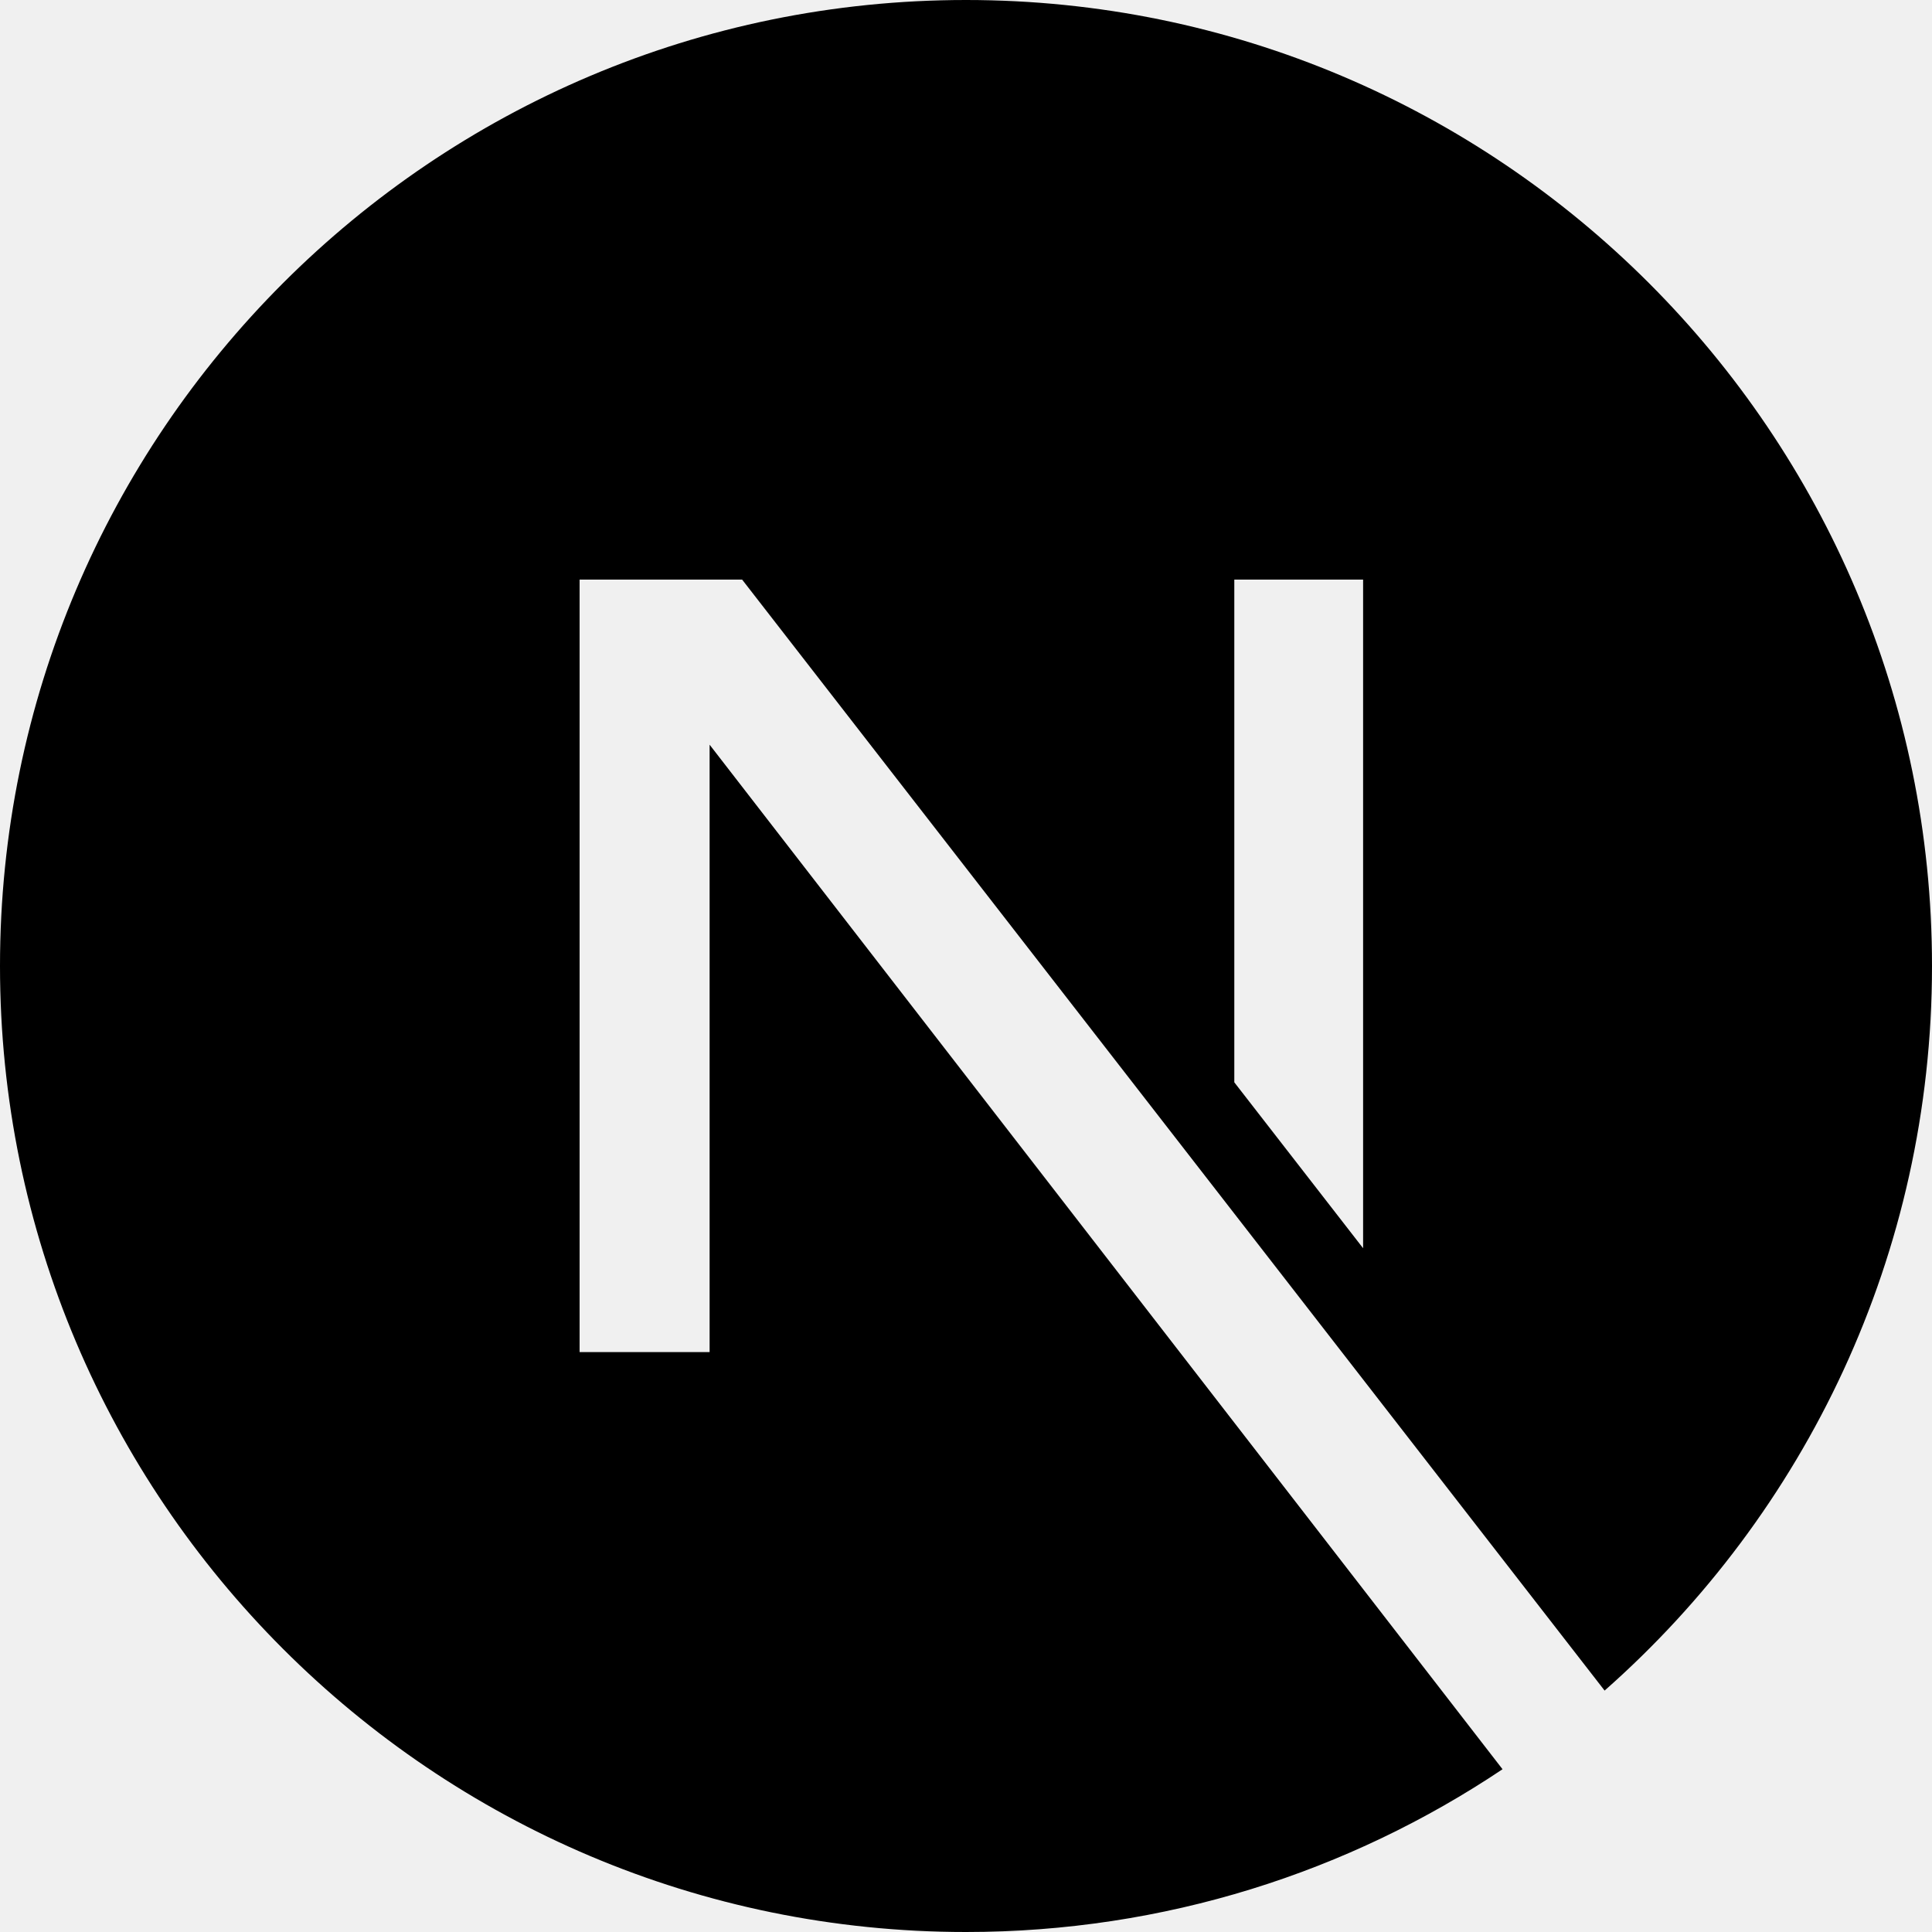
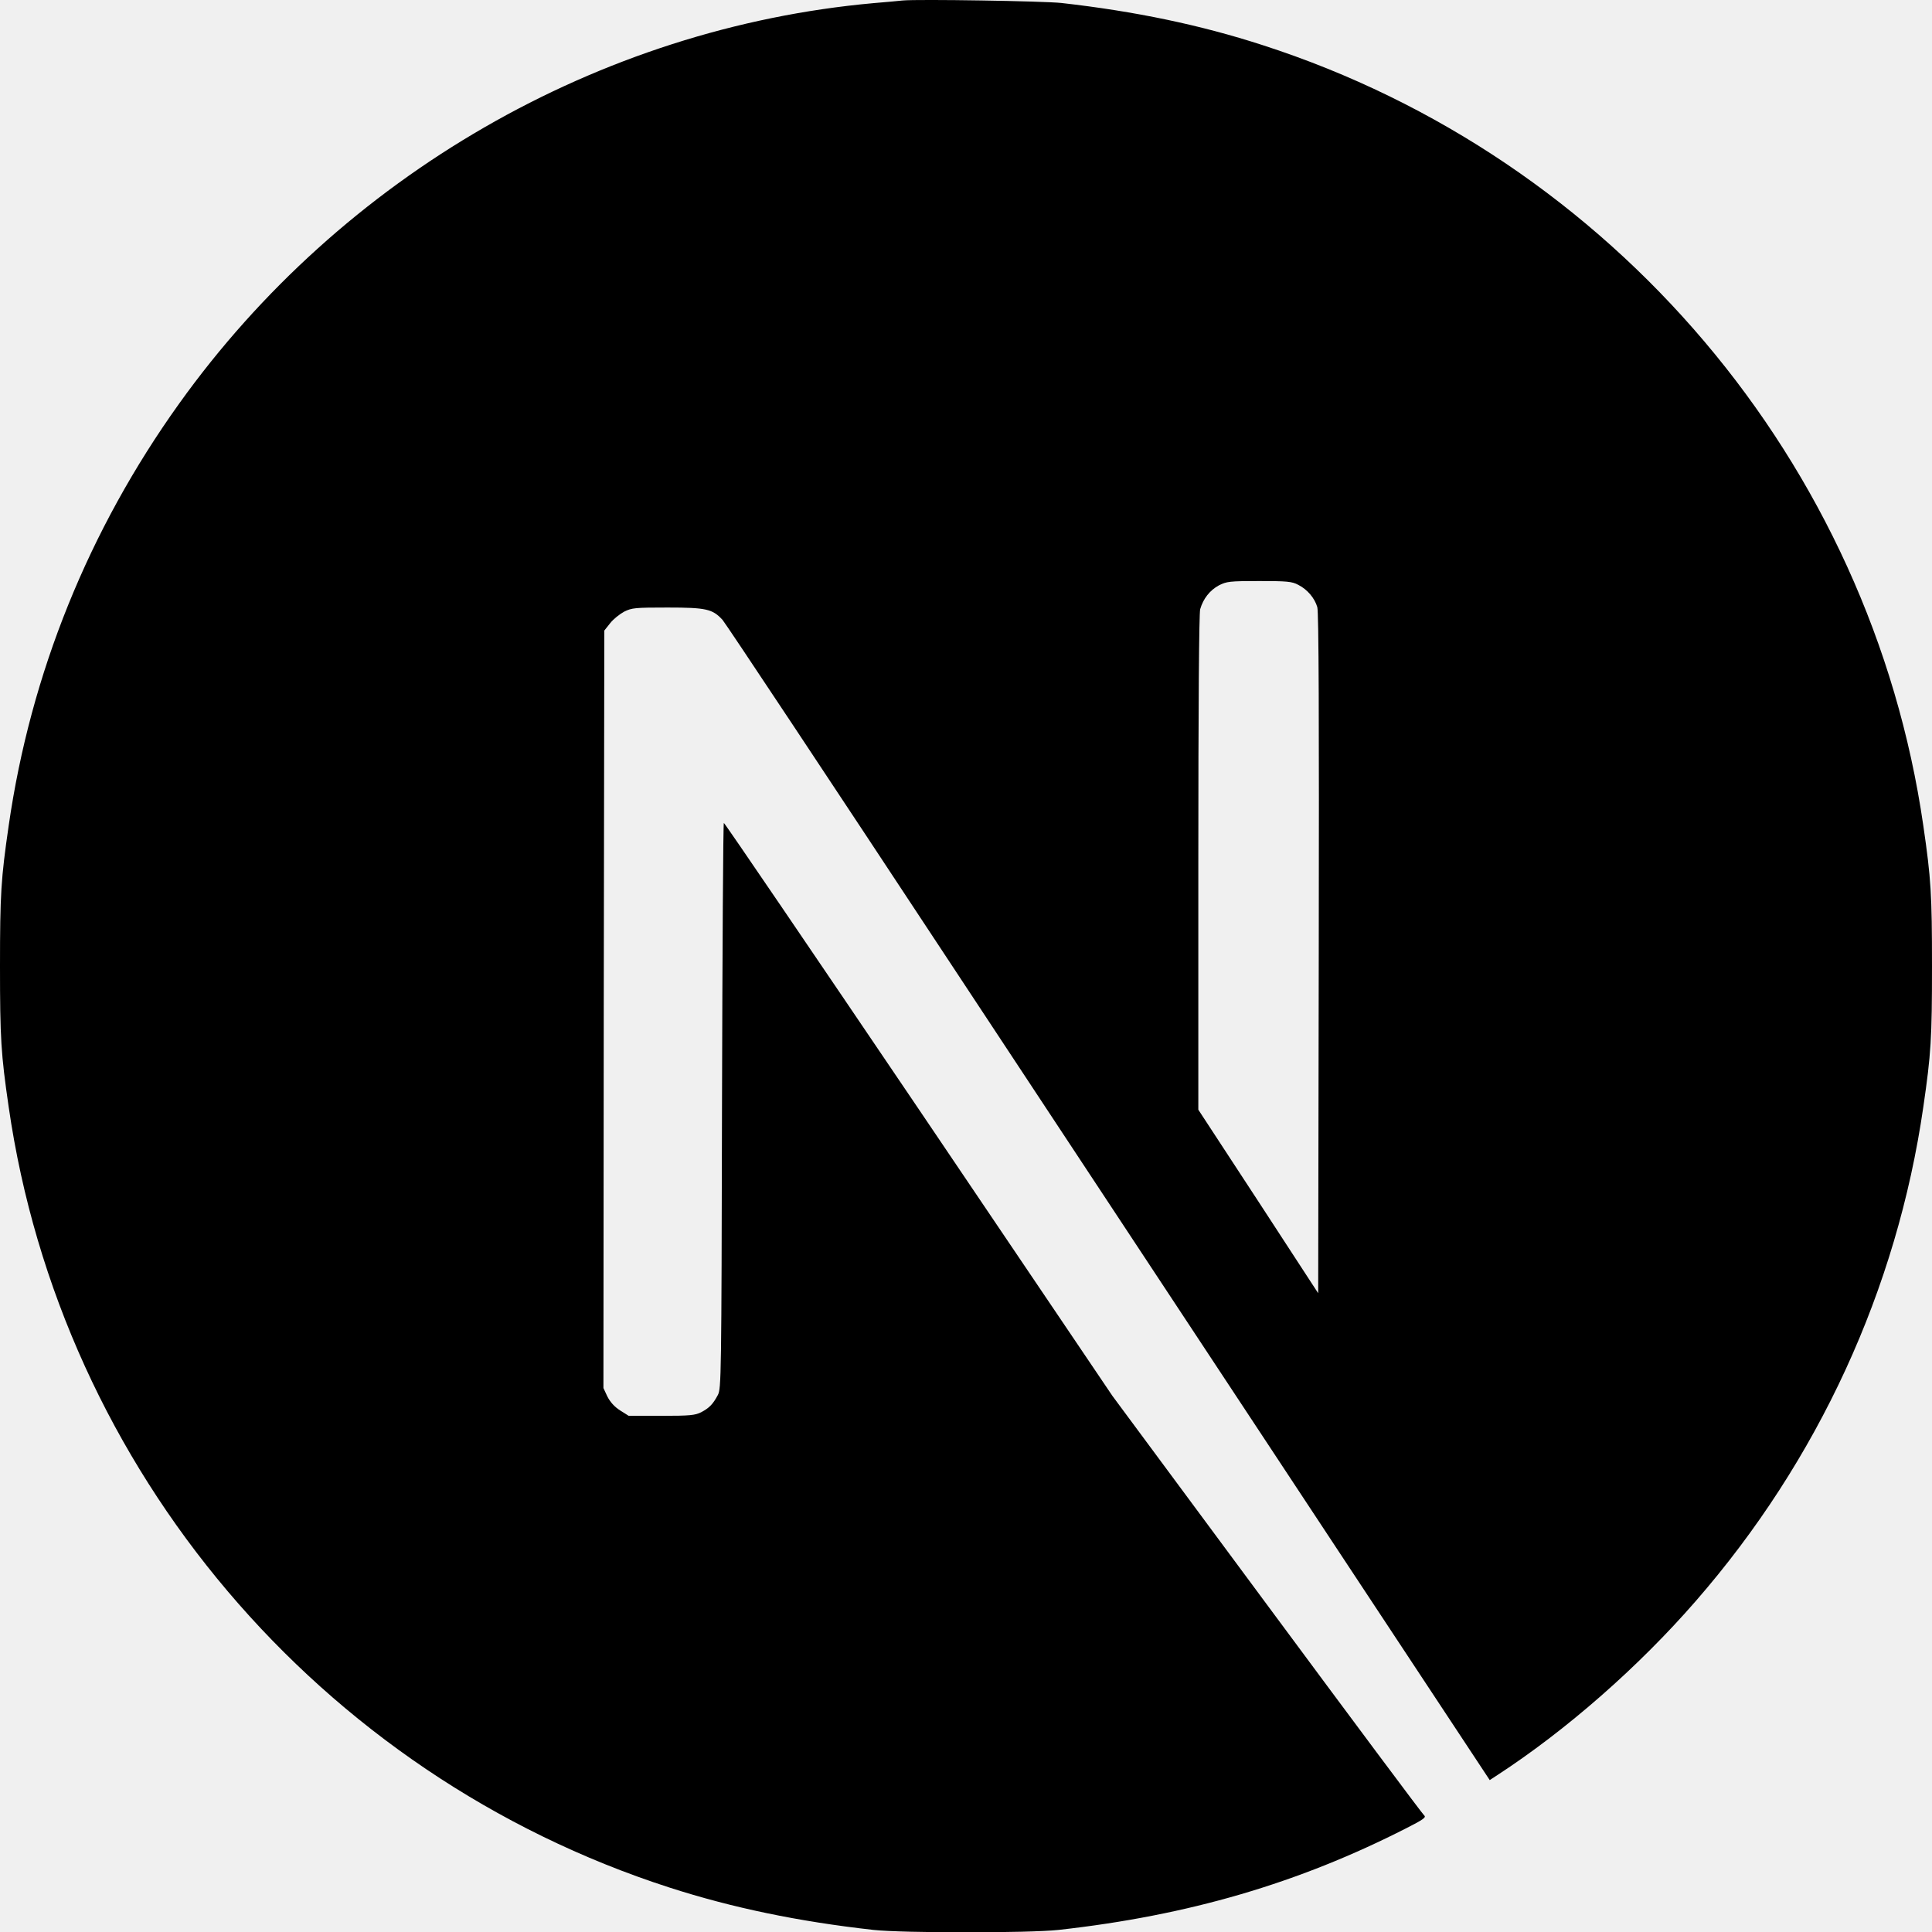
- <svg xmlns="http://www.w3.org/2000/svg" fill="#000000" role="img" viewBox="0 0 24 24">
-   <path d="M18.665 21.978C16.758 23.255 14.465 24 12 24 5.377 24 0 18.623 0 12S5.377 0 12 0s12 5.377 12 12c0 3.583-1.574 6.801-4.067 9.001L9.219 7.2H7.2v9.596h1.615V9.251l9.85 12.727Zm-3.332-8.533 1.6 2.061V7.2h-1.6v6.245Z" />
+ <svg xmlns="http://www.w3.org/2000/svg" width="800px" height="800px" viewBox="0 0 24 24" fill="none">
+   <g clip-path="url(#clip0)">
+     <path d="M11.214 0.006C11.162 0.011 10.998 0.028 10.85 0.039C7.442 0.347 4.249 2.186 2.226 5.013C1.1 6.585 0.38 8.368 0.108 10.256C0.012 10.916 0 11.11 0 12.004C0 12.898 0.012 13.093 0.108 13.752C0.76 18.259 3.967 22.045 8.317 23.448C9.096 23.699 9.917 23.87 10.85 23.974C11.214 24.014 12.786 24.014 13.15 23.974C14.761 23.795 16.127 23.396 17.473 22.709C17.68 22.604 17.72 22.575 17.692 22.552C17.673 22.538 16.793 21.358 15.737 19.931L13.818 17.339L11.414 13.78C10.09 11.823 9.002 10.223 8.992 10.223C8.983 10.221 8.974 11.802 8.969 13.733C8.962 17.114 8.96 17.25 8.917 17.33C8.856 17.445 8.809 17.491 8.711 17.543C8.636 17.581 8.57 17.588 8.216 17.588H7.81L7.702 17.52C7.632 17.475 7.58 17.416 7.545 17.348L7.496 17.243L7.5 12.539L7.507 7.833L7.58 7.741C7.618 7.692 7.697 7.629 7.754 7.598C7.85 7.551 7.887 7.547 8.293 7.547C8.772 7.547 8.852 7.565 8.976 7.701C9.011 7.739 10.313 9.7 11.871 12.063C13.429 14.425 15.559 17.651 16.605 19.235L18.506 22.113L18.602 22.05C19.453 21.496 20.354 20.708 21.067 19.887C22.585 18.144 23.564 16.018 23.892 13.752C23.988 13.093 24 12.898 24 12.004C24 11.11 23.988 10.916 23.892 10.256C23.24 5.75 20.033 1.963 15.683 0.56C14.916 0.311 14.1 0.14 13.185 0.037C12.96 0.013 11.409 -0.012 11.214 0.006ZM16.127 7.265C16.239 7.321 16.331 7.429 16.364 7.542C16.382 7.603 16.387 8.907 16.382 11.847L16.375 16.065L15.632 14.925L14.886 13.785V10.719C14.886 8.736 14.895 7.622 14.909 7.568C14.947 7.436 15.029 7.333 15.141 7.272C15.238 7.223 15.273 7.218 15.641 7.218C15.988 7.218 16.049 7.223 16.127 7.265Z" fill="#000000" />
+   </g>
+   <defs>
+     <clipPath id="clip0">
+       <rect width="24" height="24" fill="white" />
+     </clipPath>
+   </defs>
</svg>
